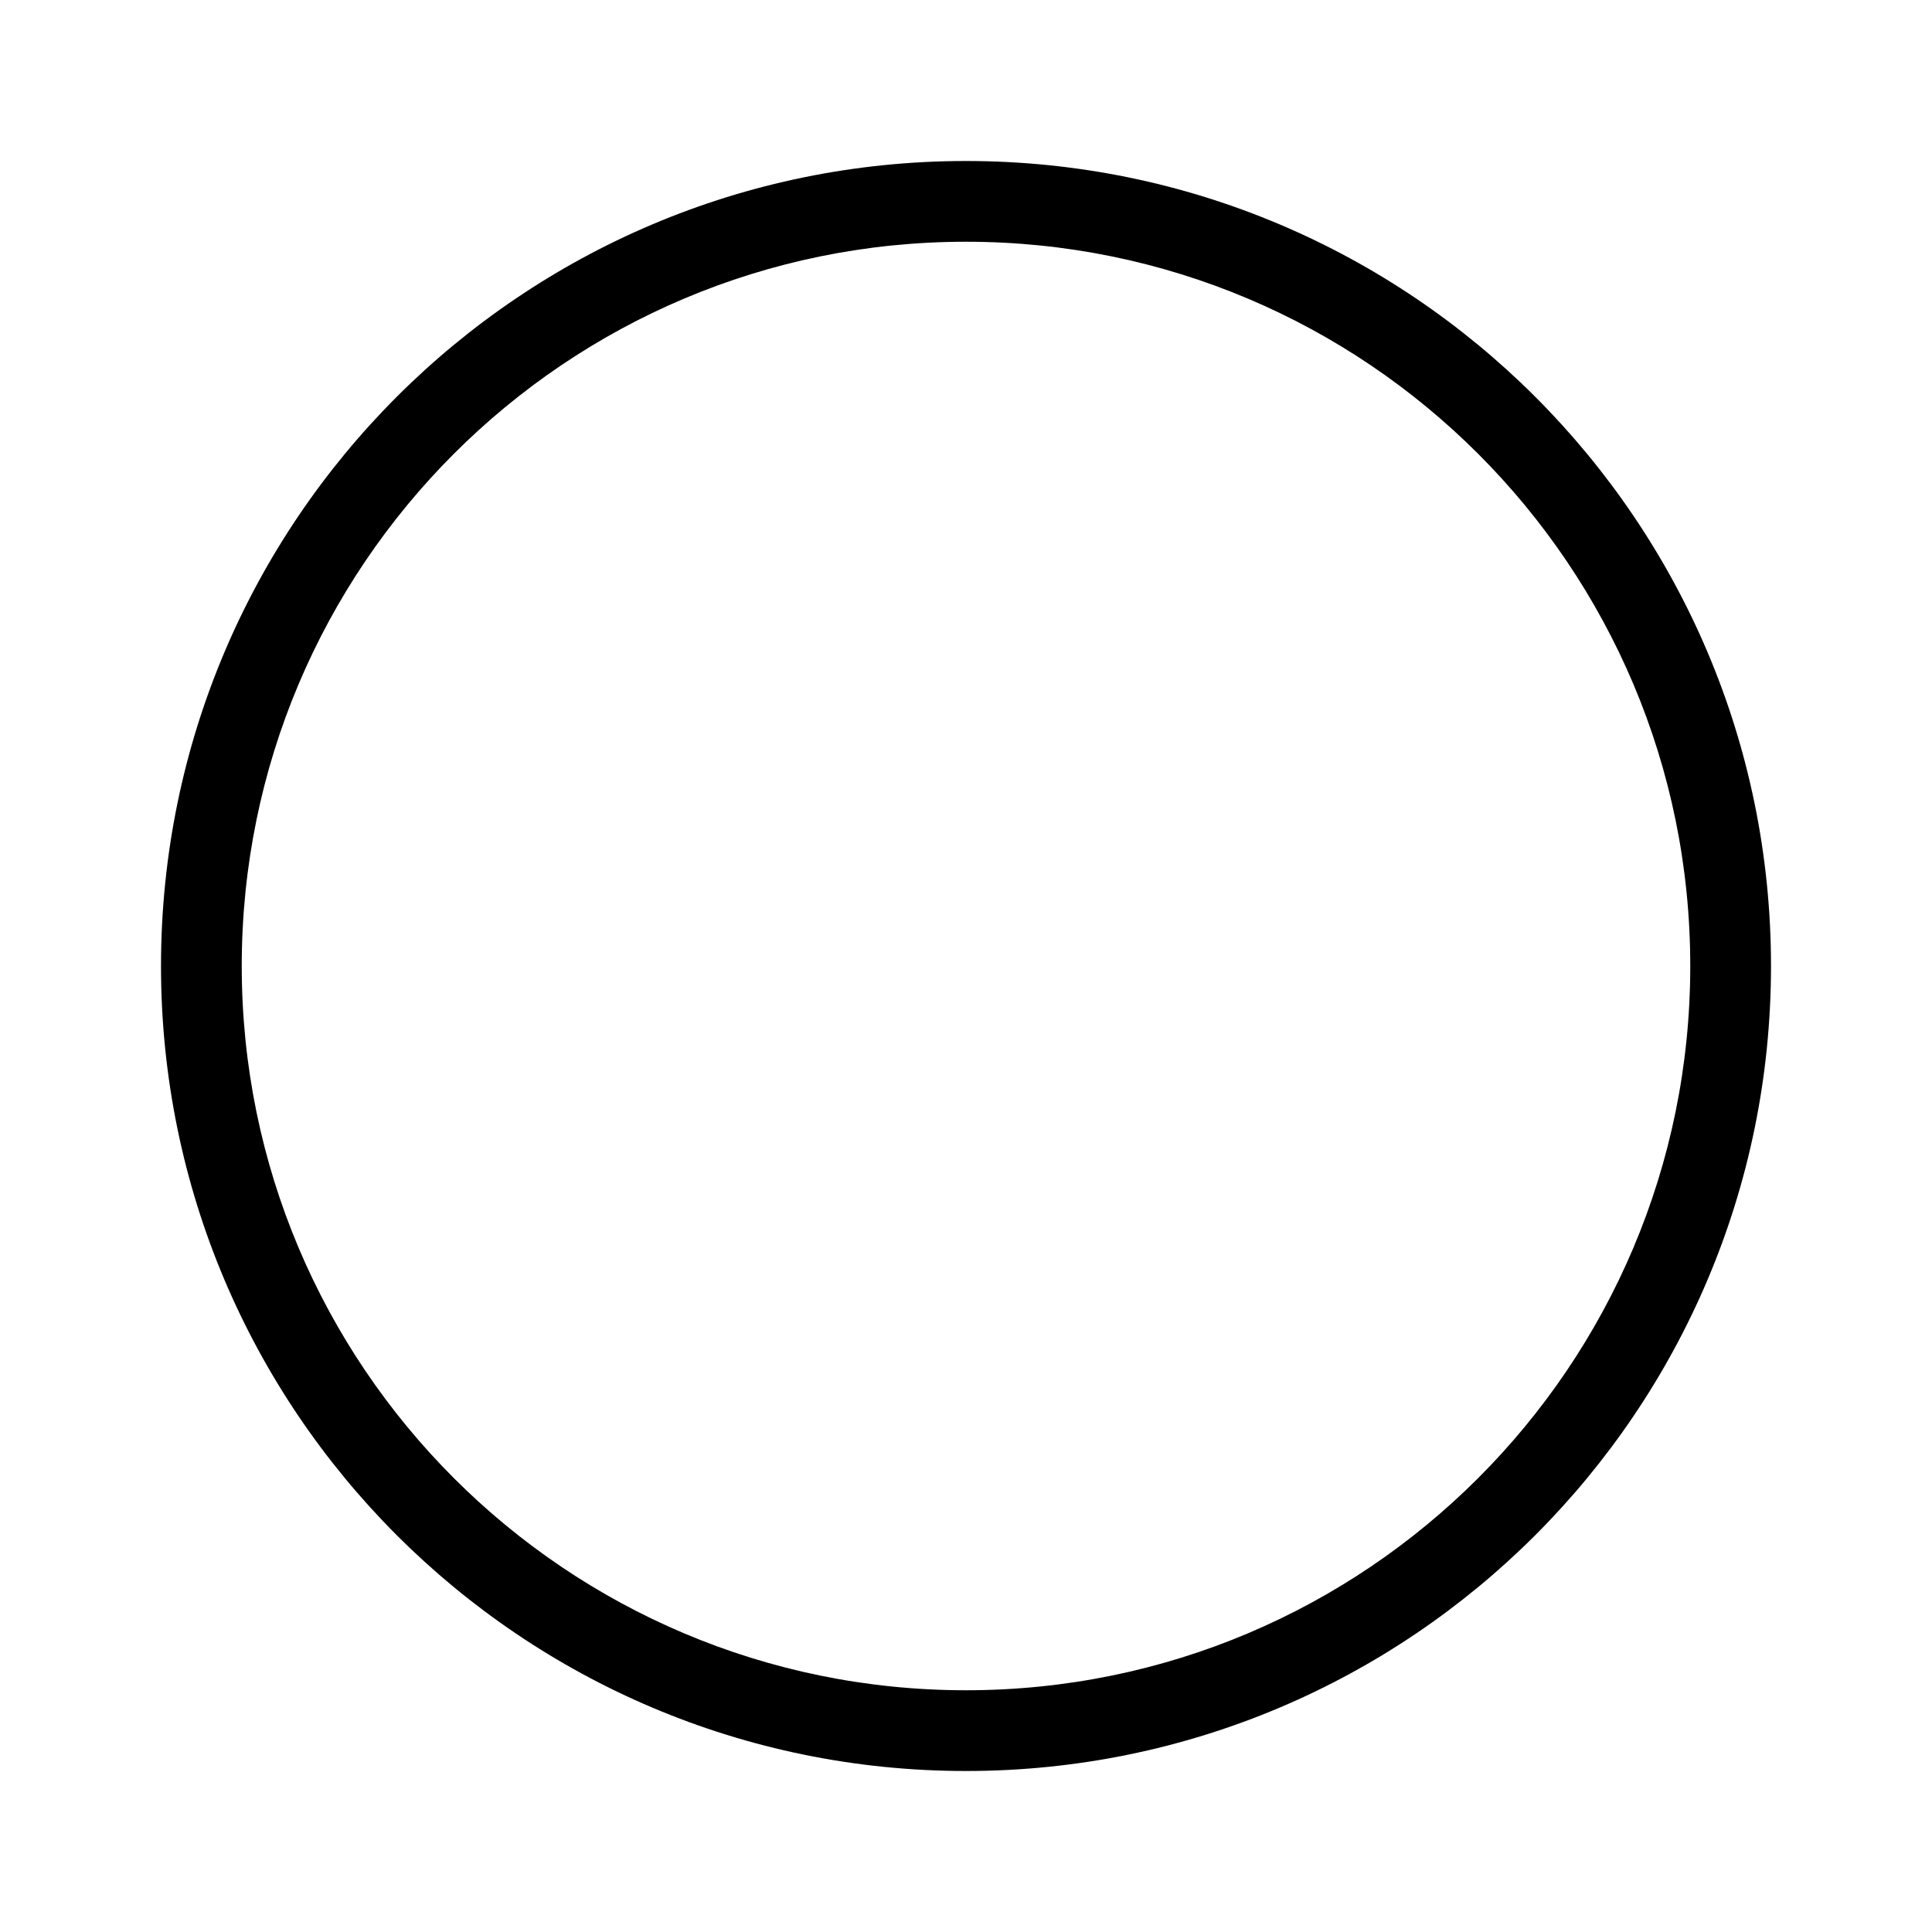
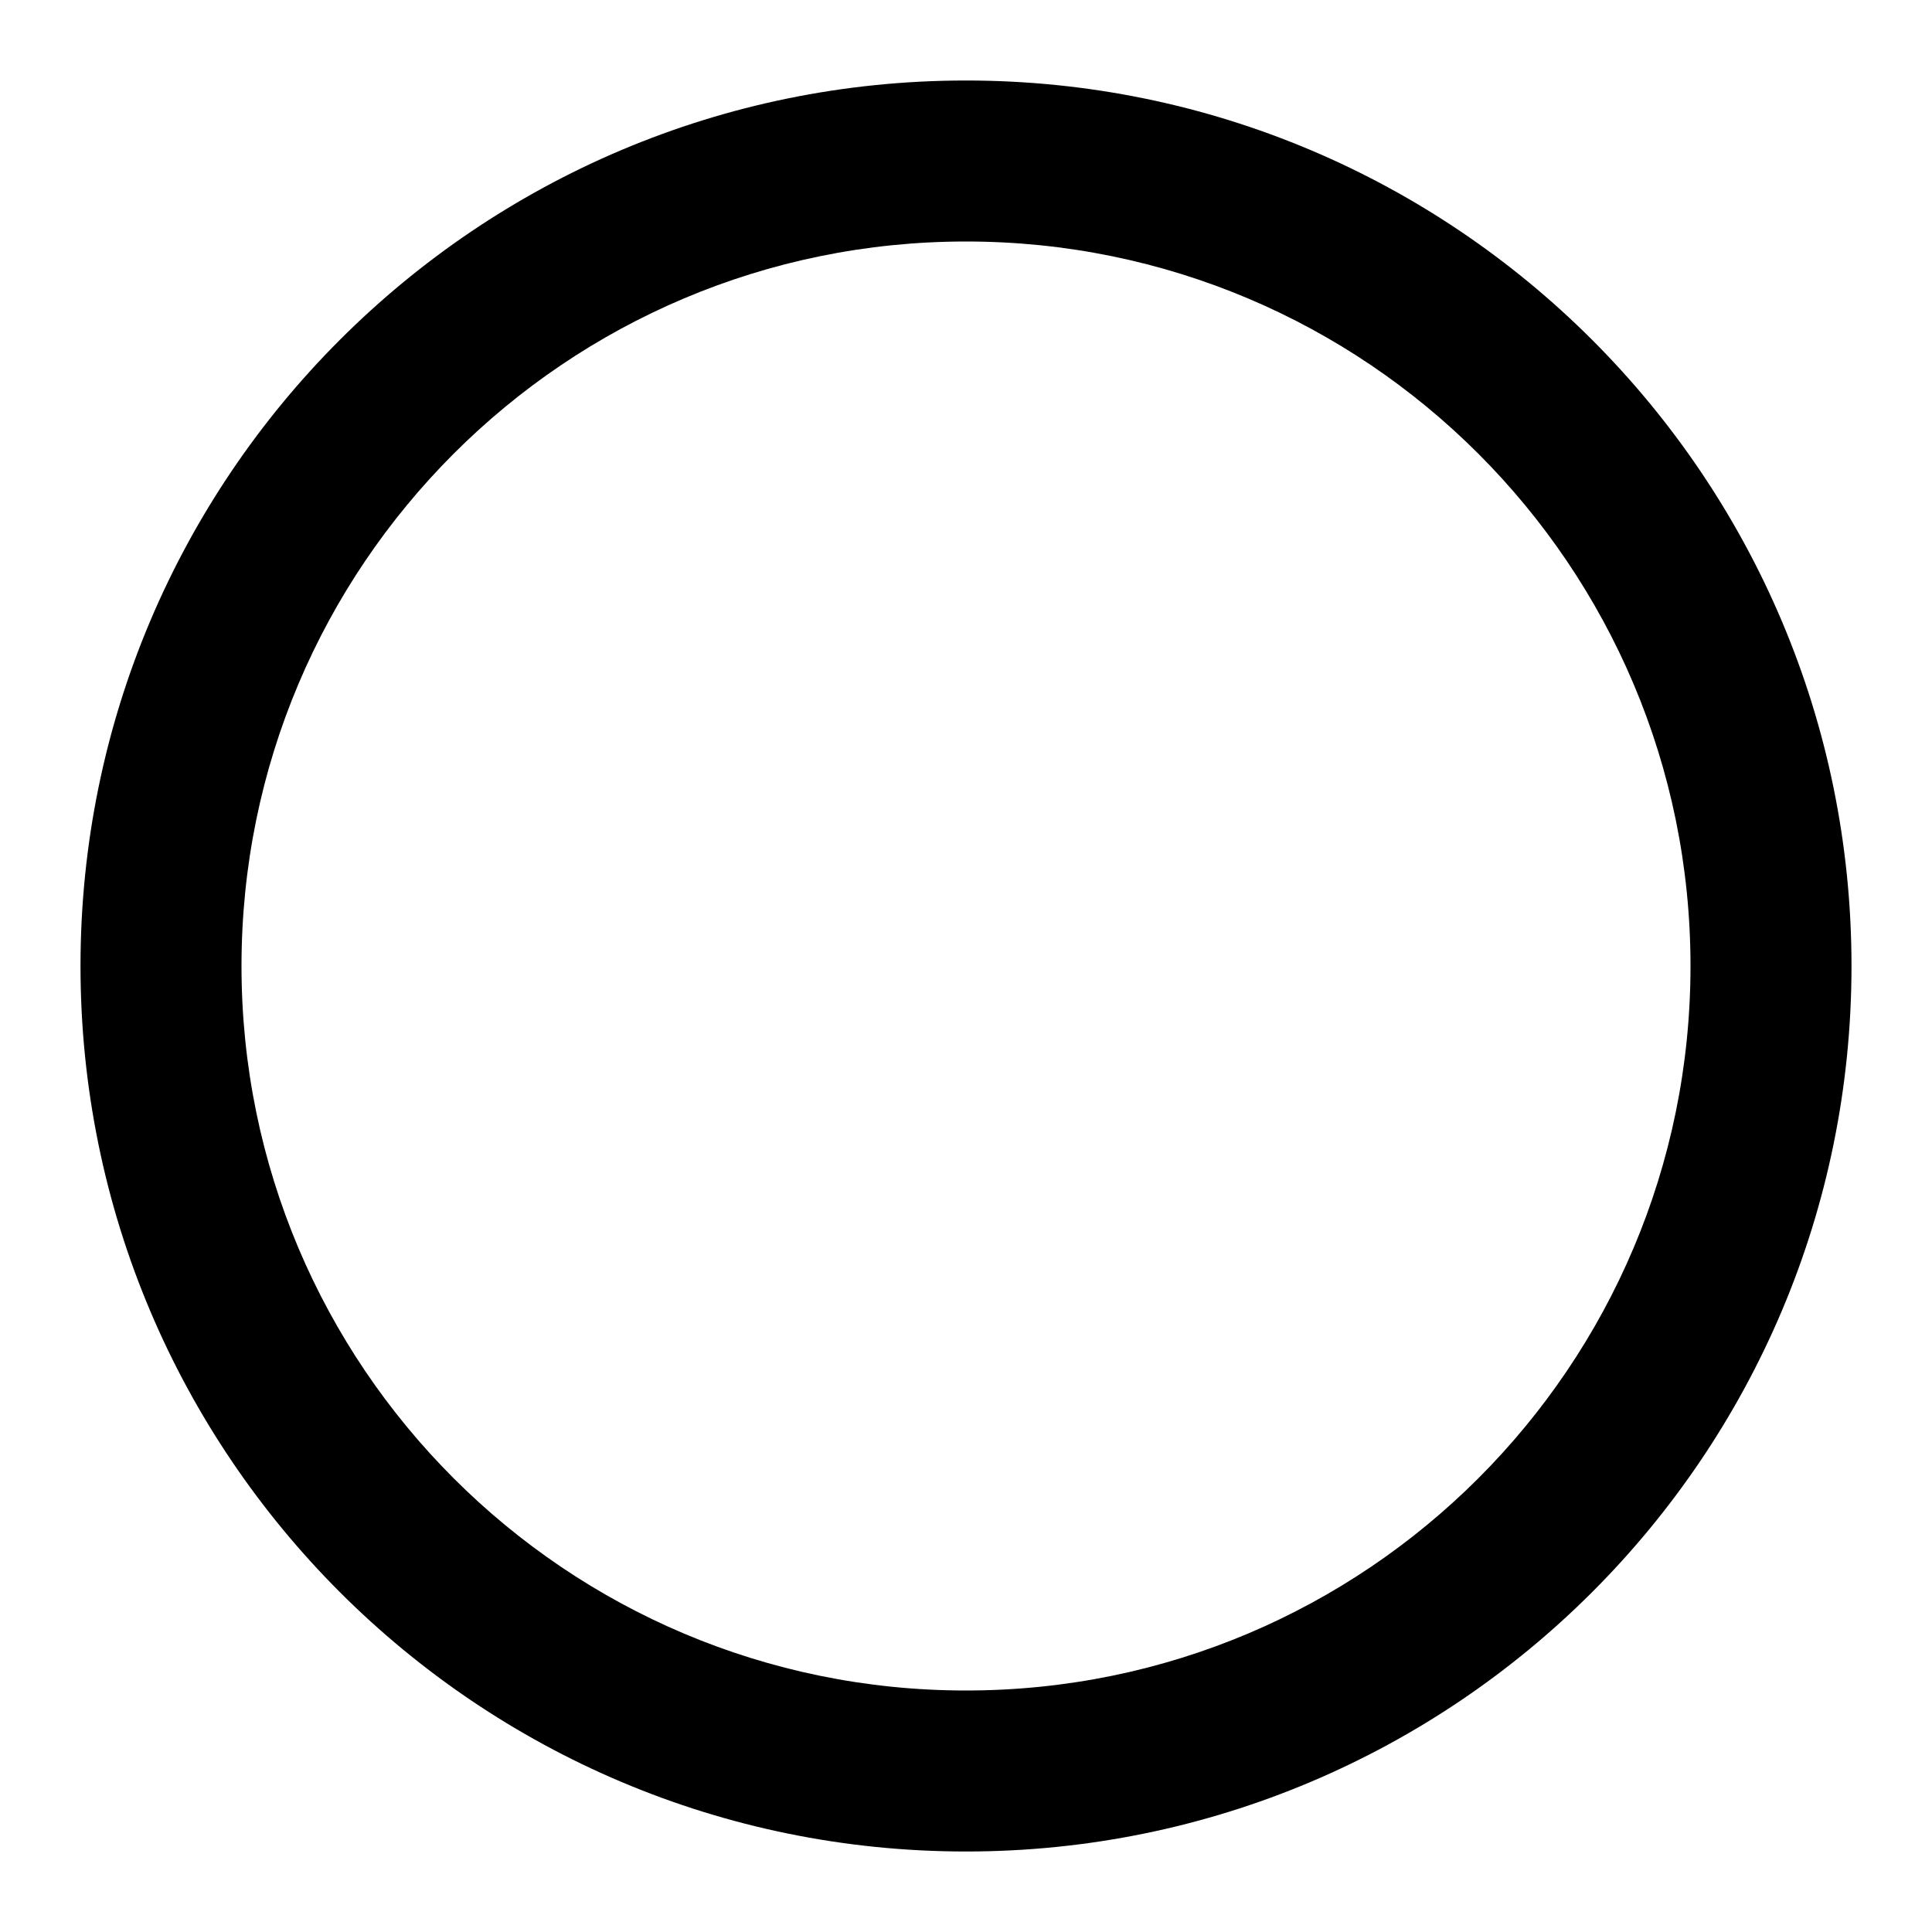
<svg xmlns="http://www.w3.org/2000/svg" width="24" height="24" viewBox="0 0 24 24" fill="none">
-   <path fill-rule="evenodd" clip-rule="evenodd" d="M12 22C17.523 22 22 17.523 22 12C22 6.477 17.523 2 12 2C6.477 2 2 6.477 2 12C2 17.523 6.477 22 12 22ZM12 3.003C16.97 3.003 20.997 7.03 20.997 12C20.997 16.969 16.969 20.997 12 20.997C7.031 20.997 3.003 16.969 3.003 12C3.003 7.03 7.03 3.003 12 3.003Z" fill="currentcolor" />
+   <path fill-rule="evenodd" clip-rule="evenodd" d="M1 12C1 5.925 5.925 1 12 1C18.075 1 23 5.925 23 12C23 18.075 18.075 23 12 23C5.925 23 1 18.075 1 12ZM12 3C7.029 3 3 7.029 3 12C3 16.971 7.029 21 12 21C16.971 21 21 16.971 21 12C21 7.029 16.971 3 12 3Z" fill="currentcolor" />
</svg>
